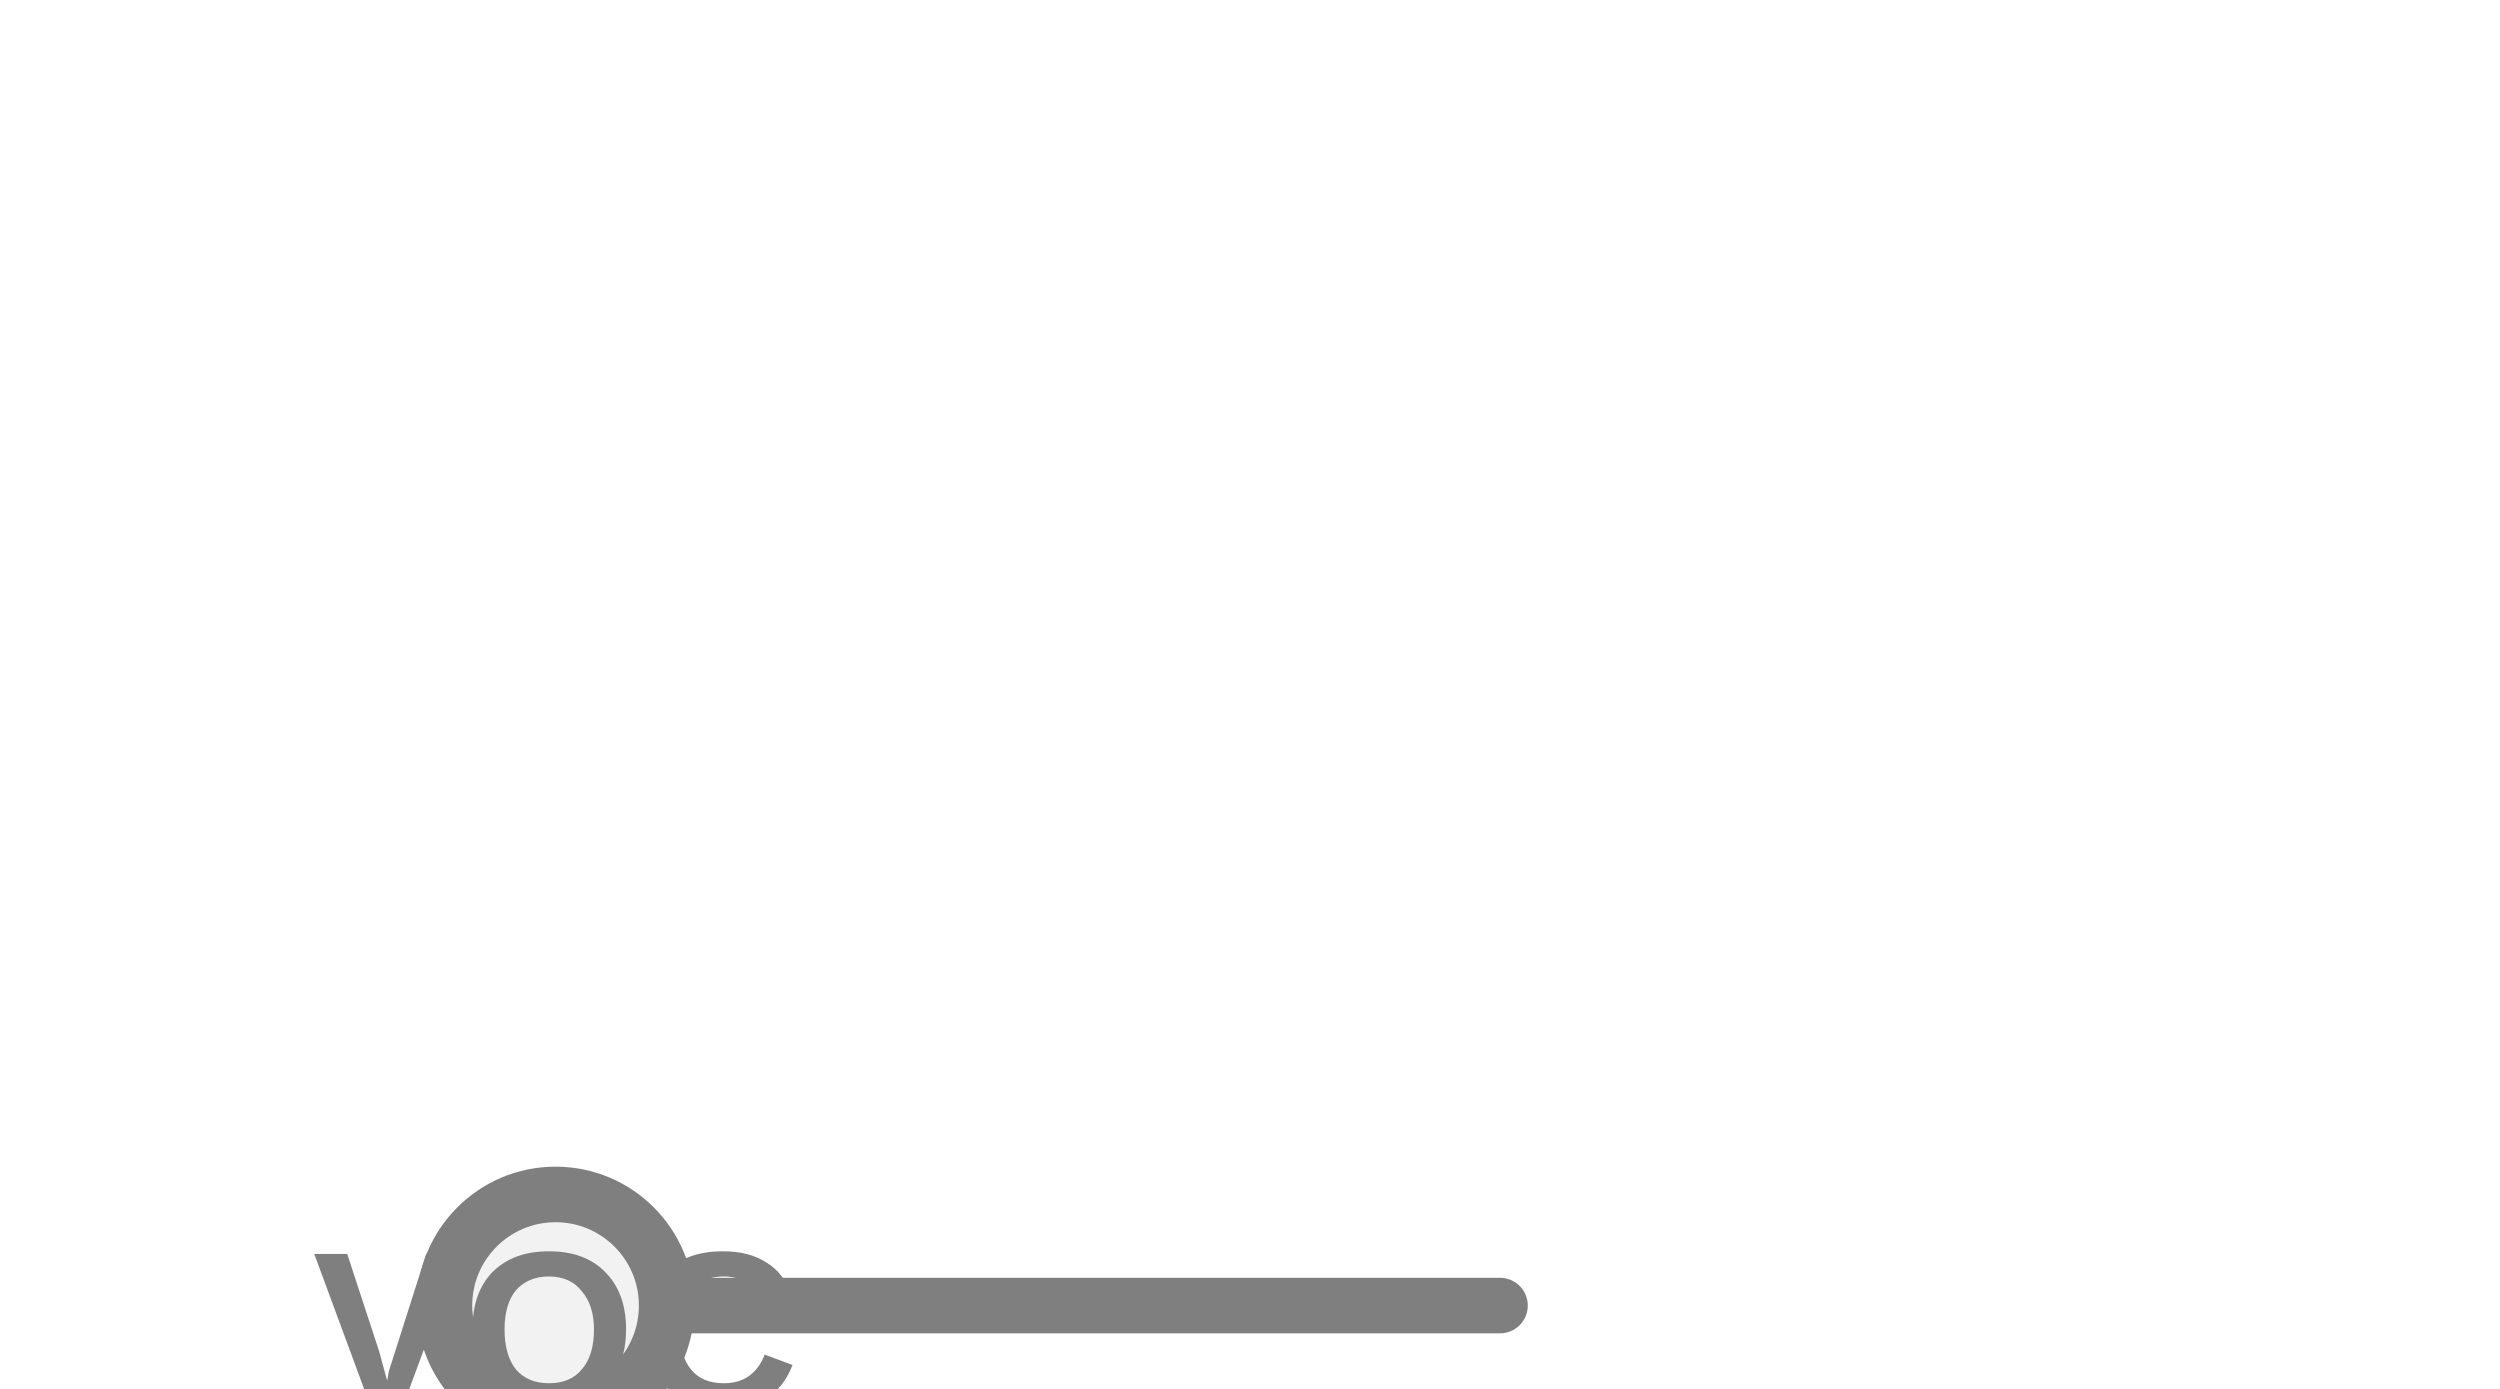
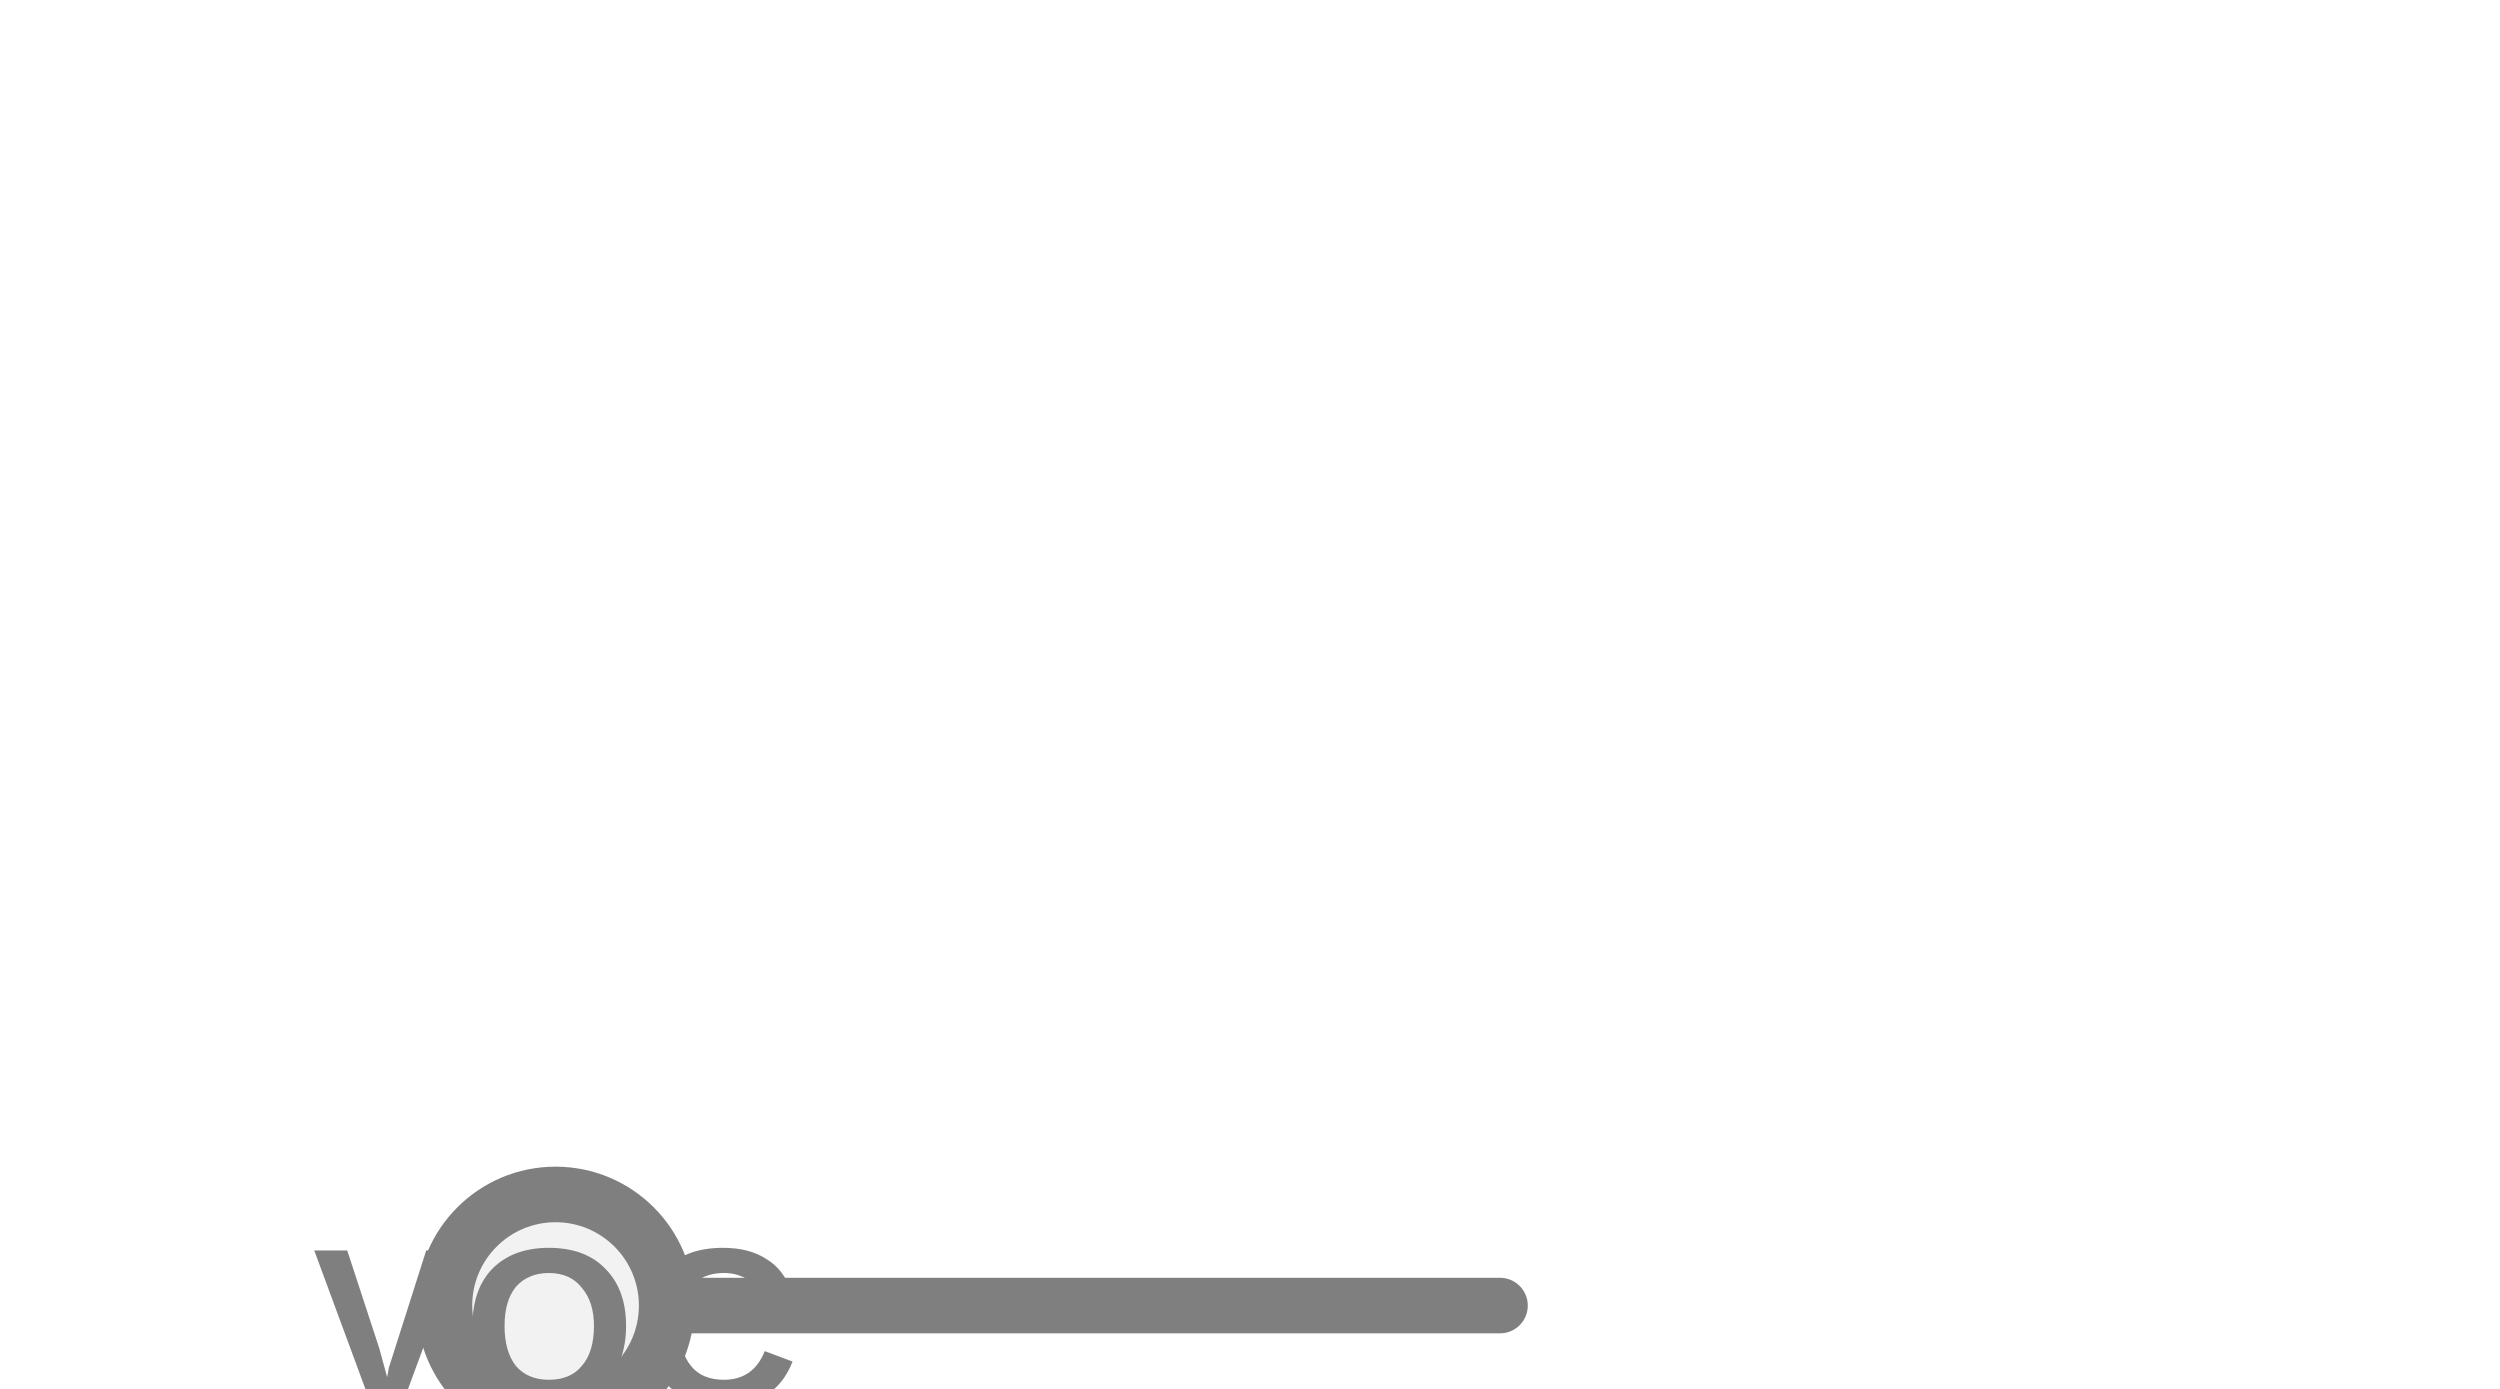
<svg xmlns="http://www.w3.org/2000/svg" width="45px" height="25px" viewBox="0 0 45 25">
  <line x1="12" y1="23.5" x2="27" y2="23.5" stroke="#7f7f7f" stroke-width="1" stroke-linecap="round" />
  <circle cx="10" cy="23.5" r="2" fill="#f2f2f2" stroke="#7f7f7f" stroke-width="1" />
-   <text x="10" y="24.187" fill="#7f7f7f" font-family="Arial, Helvetica, sans-serif" font-size="4" font-style="normal" font-weight="600" letter-spacing="0.01em" text-anchor="middle" dominant-baseline="middle">VOC</text>
+   <text x="10" y="24.122" fill="#7f7f7f" font-family="Arial, Helvetica, sans-serif" font-size="4" font-style="normal" font-weight="600" letter-spacing="0.01em" text-anchor="middle" dominant-baseline="middle">VOC</text>
</svg>
